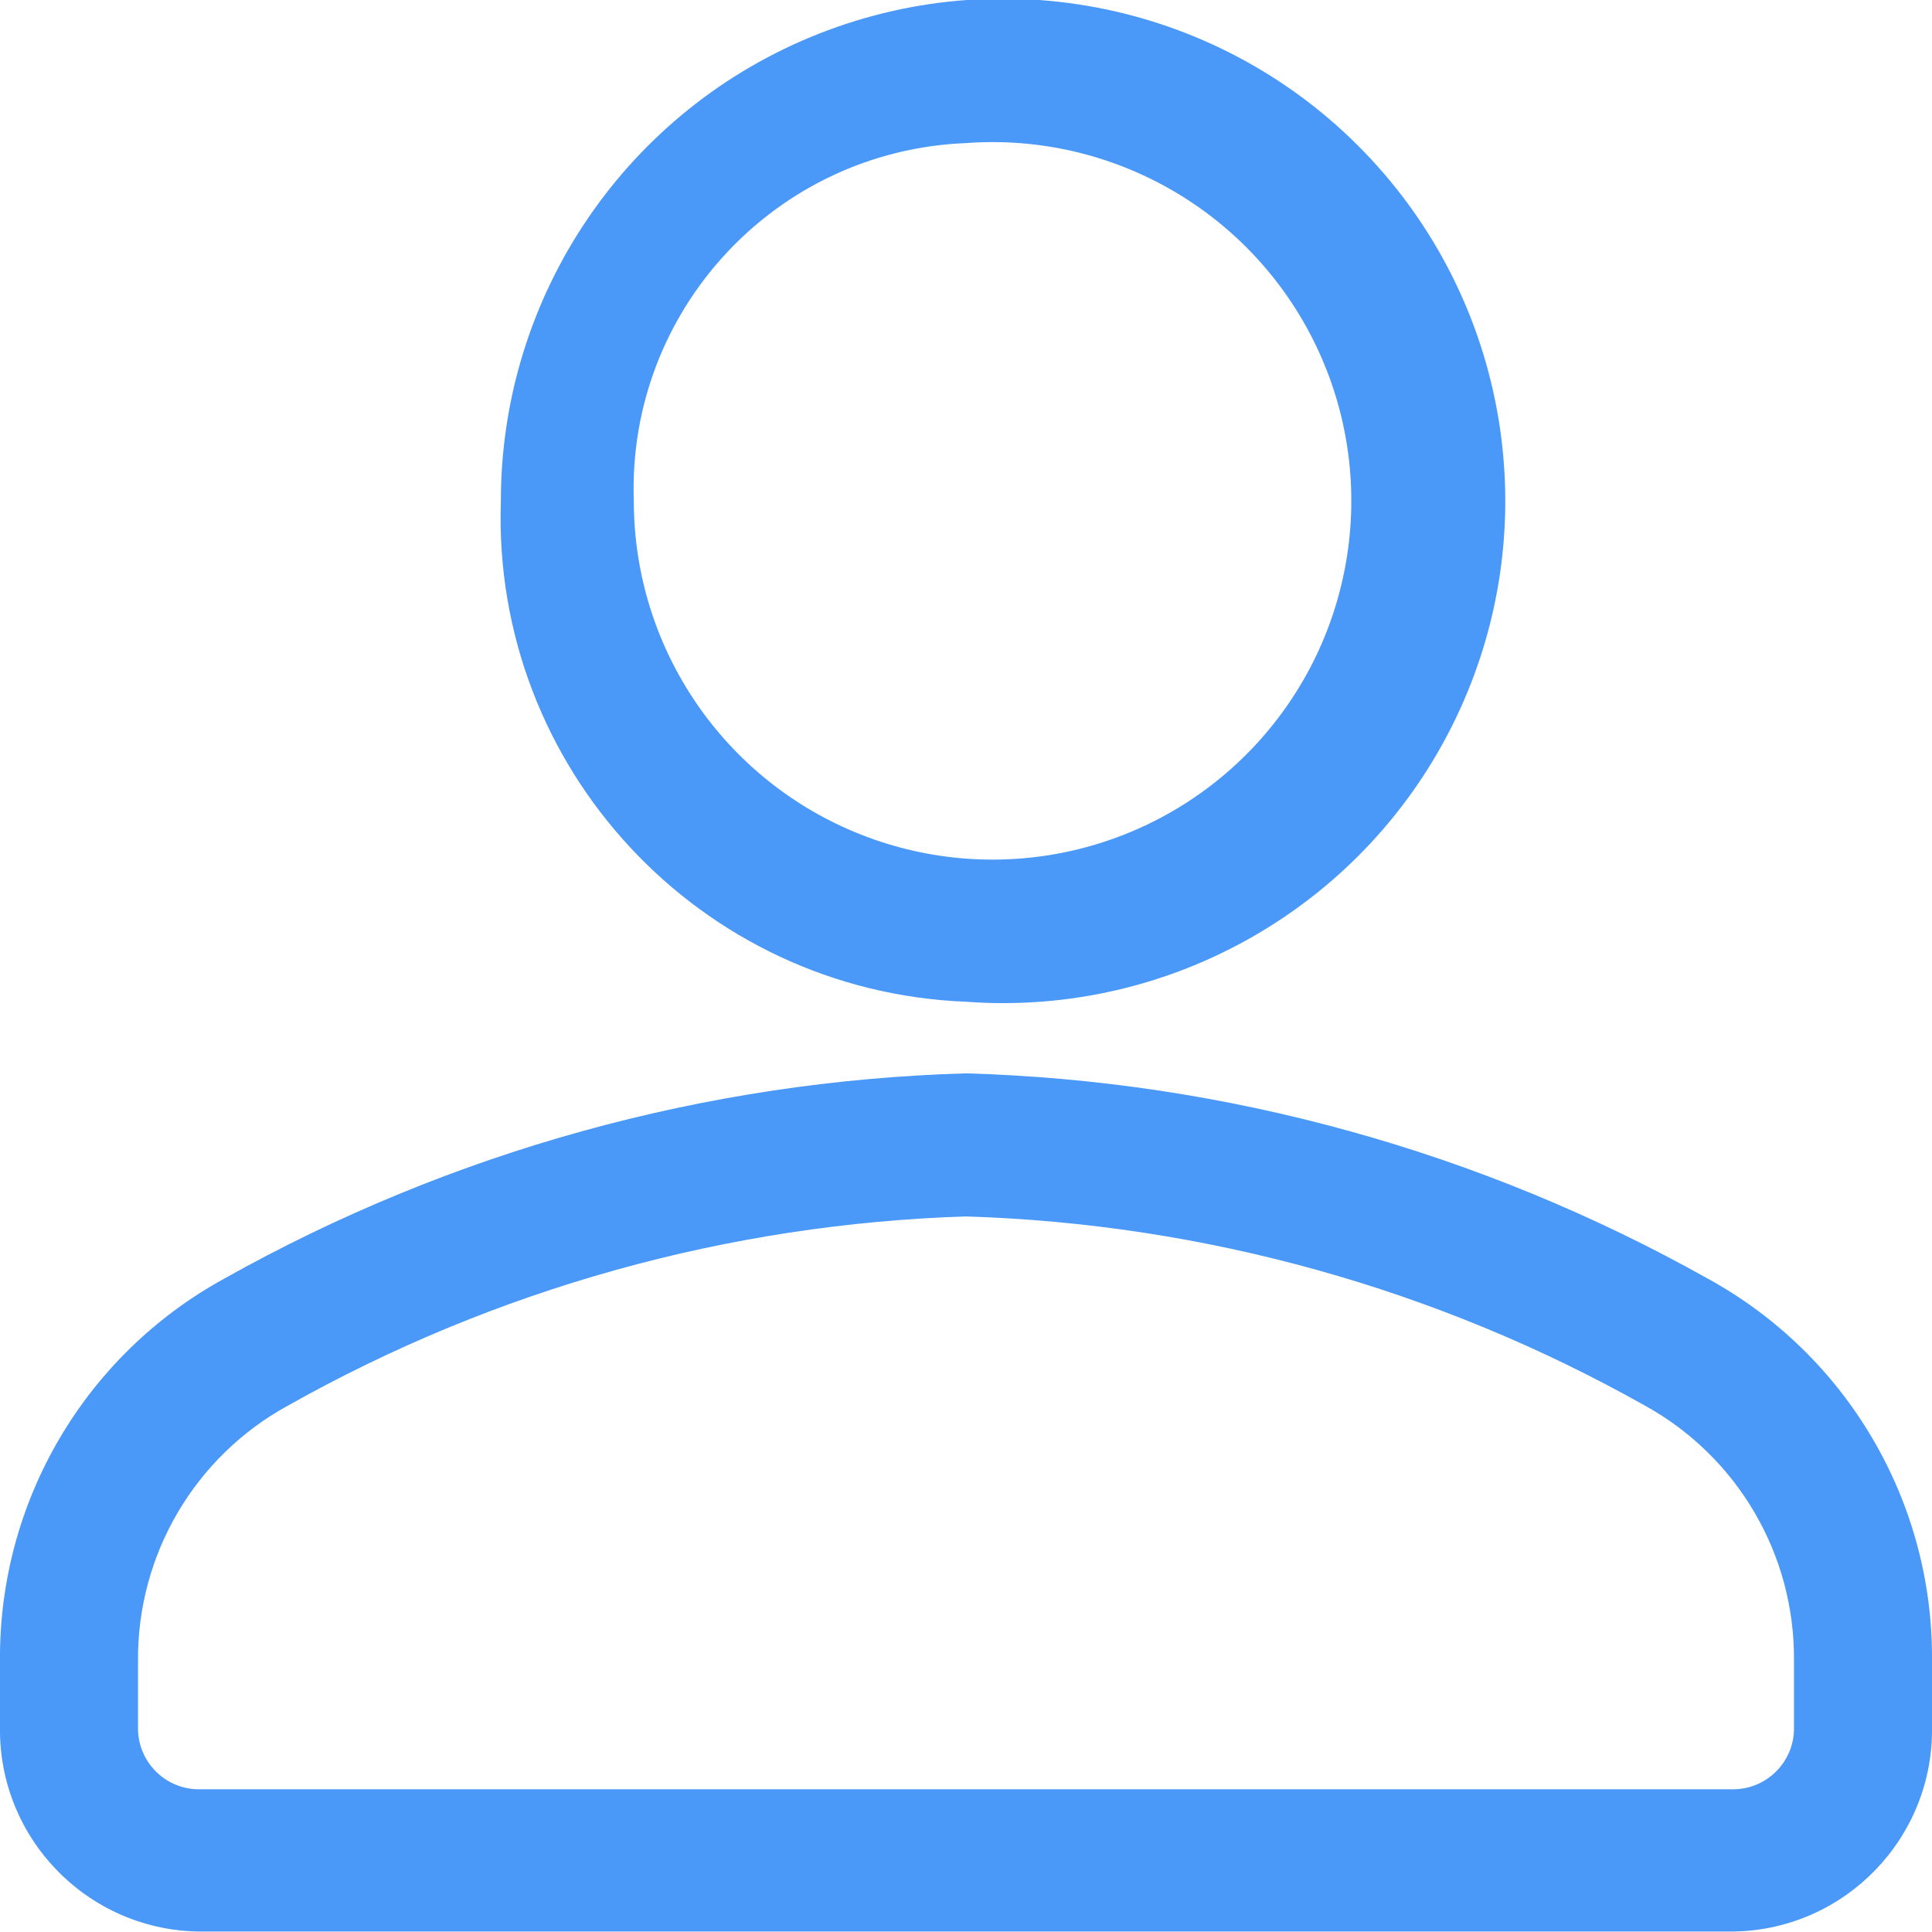
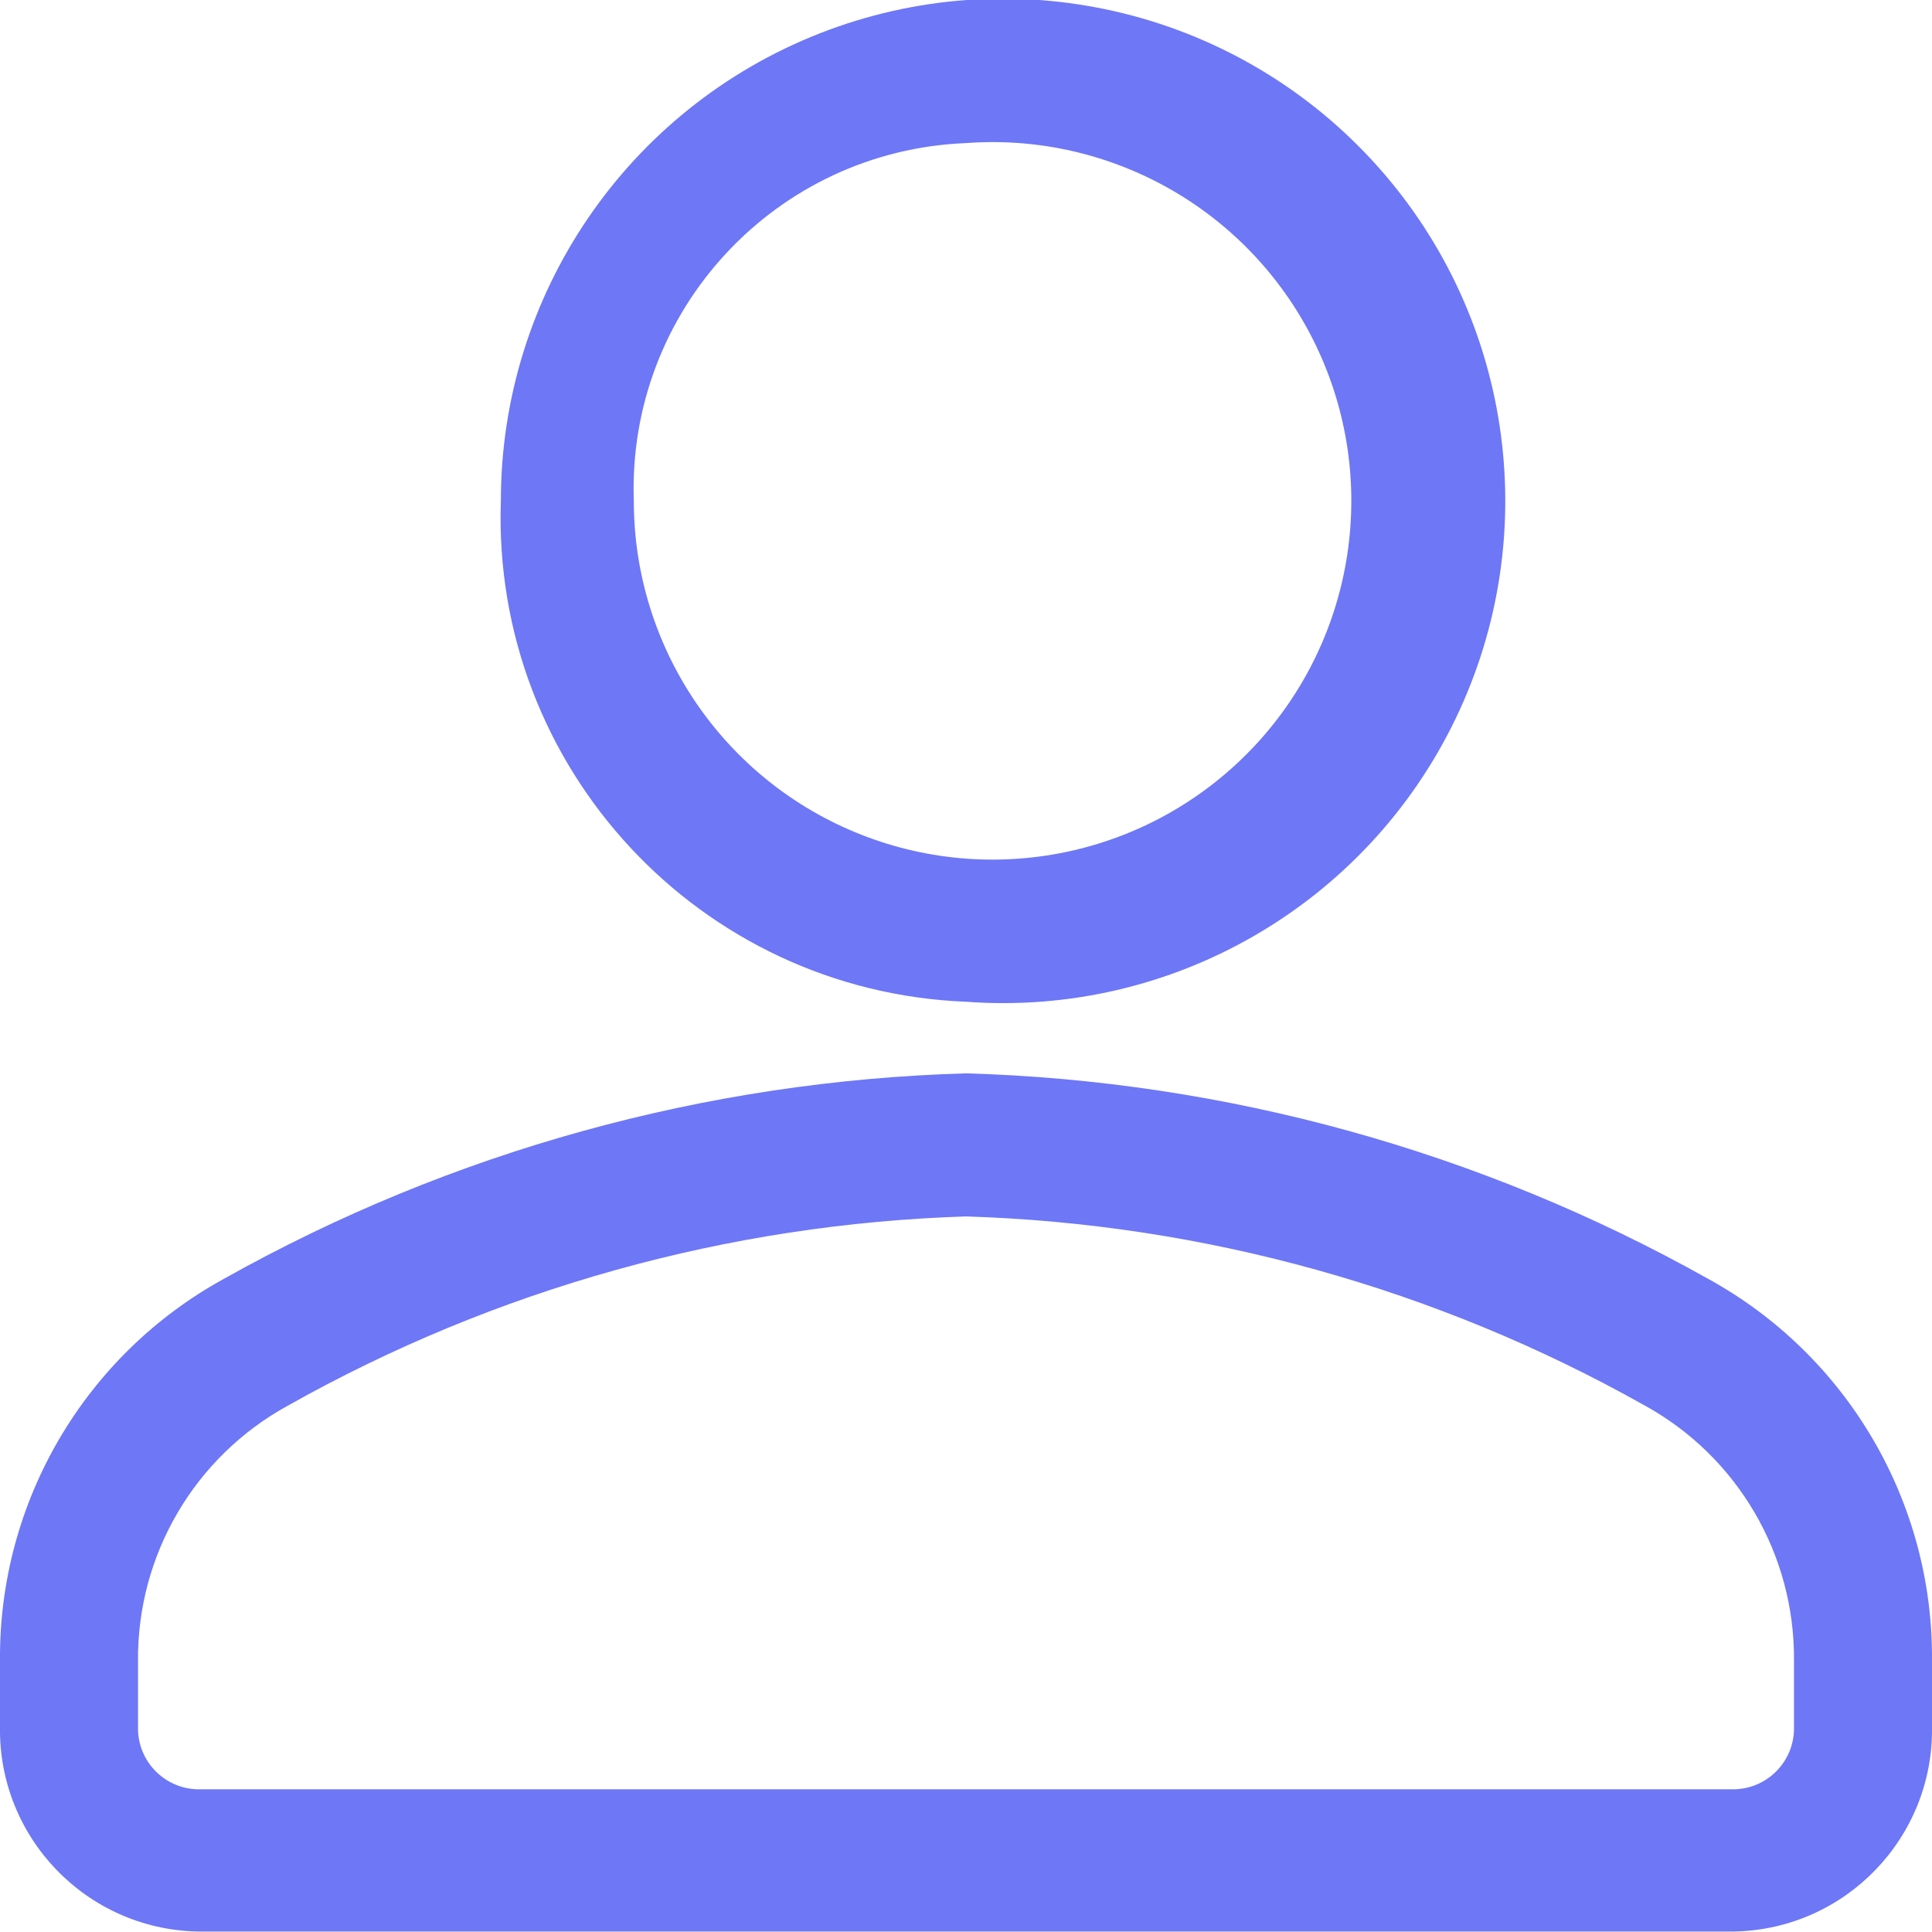
<svg xmlns="http://www.w3.org/2000/svg" id="Group_92" data-name="Group 92" width="16" height="16" viewBox="0 0 16 16">
-   <path id="Path_2145" data-name="Path 2145" d="M78.518,221.629a4.159,4.159,0,1,0-3.852-4.148A4.013,4.013,0,0,0,78.518,221.629Zm0-7.111a2.971,2.971,0,1,1-2.751,2.963A2.866,2.866,0,0,1,78.518,214.518Z" transform="translate(-70.518 -213.333)" fill="#4a98f7" />
-   <path id="Path_2146" data-name="Path 2146" d="M14.143,385.7A13.345,13.345,0,0,0,8,384a13.345,13.345,0,0,0-6.143,1.7A3.576,3.576,0,0,0,0,388.865v.542a1.671,1.671,0,0,0,1.633,1.7H14.367a1.671,1.671,0,0,0,1.633-1.7v-.542A3.576,3.576,0,0,0,14.143,385.7Zm.714,3.711a.505.505,0,0,1-.49.518H1.633a.505.505,0,0,1-.49-.518v-.542a2.388,2.388,0,0,1,1.241-2.117A12.233,12.233,0,0,1,8,385.185a12.233,12.233,0,0,1,5.616,1.563,2.388,2.388,0,0,1,1.241,2.117Z" transform="translate(0 -375.111)" fill="#4a98f7" />
+   <path id="Path_2145" data-name="Path 2145" d="M78.518,221.629a4.159,4.159,0,1,0-3.852-4.148A4.013,4.013,0,0,0,78.518,221.629Zm0-7.111a2.971,2.971,0,1,1-2.751,2.963A2.866,2.866,0,0,1,78.518,214.518Z" transform="translate(-70.518 -213.333)" fill="#6E77F6" />
+   <path id="Path_2146" data-name="Path 2146" d="M14.143,385.7A13.345,13.345,0,0,0,8,384a13.345,13.345,0,0,0-6.143,1.7A3.576,3.576,0,0,0,0,388.865v.542a1.671,1.671,0,0,0,1.633,1.7H14.367a1.671,1.671,0,0,0,1.633-1.7v-.542A3.576,3.576,0,0,0,14.143,385.7Zm.714,3.711a.505.505,0,0,1-.49.518H1.633a.505.505,0,0,1-.49-.518v-.542a2.388,2.388,0,0,1,1.241-2.117A12.233,12.233,0,0,1,8,385.185a12.233,12.233,0,0,1,5.616,1.563,2.388,2.388,0,0,1,1.241,2.117Z" transform="translate(0 -375.111)" fill="#6E77F6" />
</svg>
